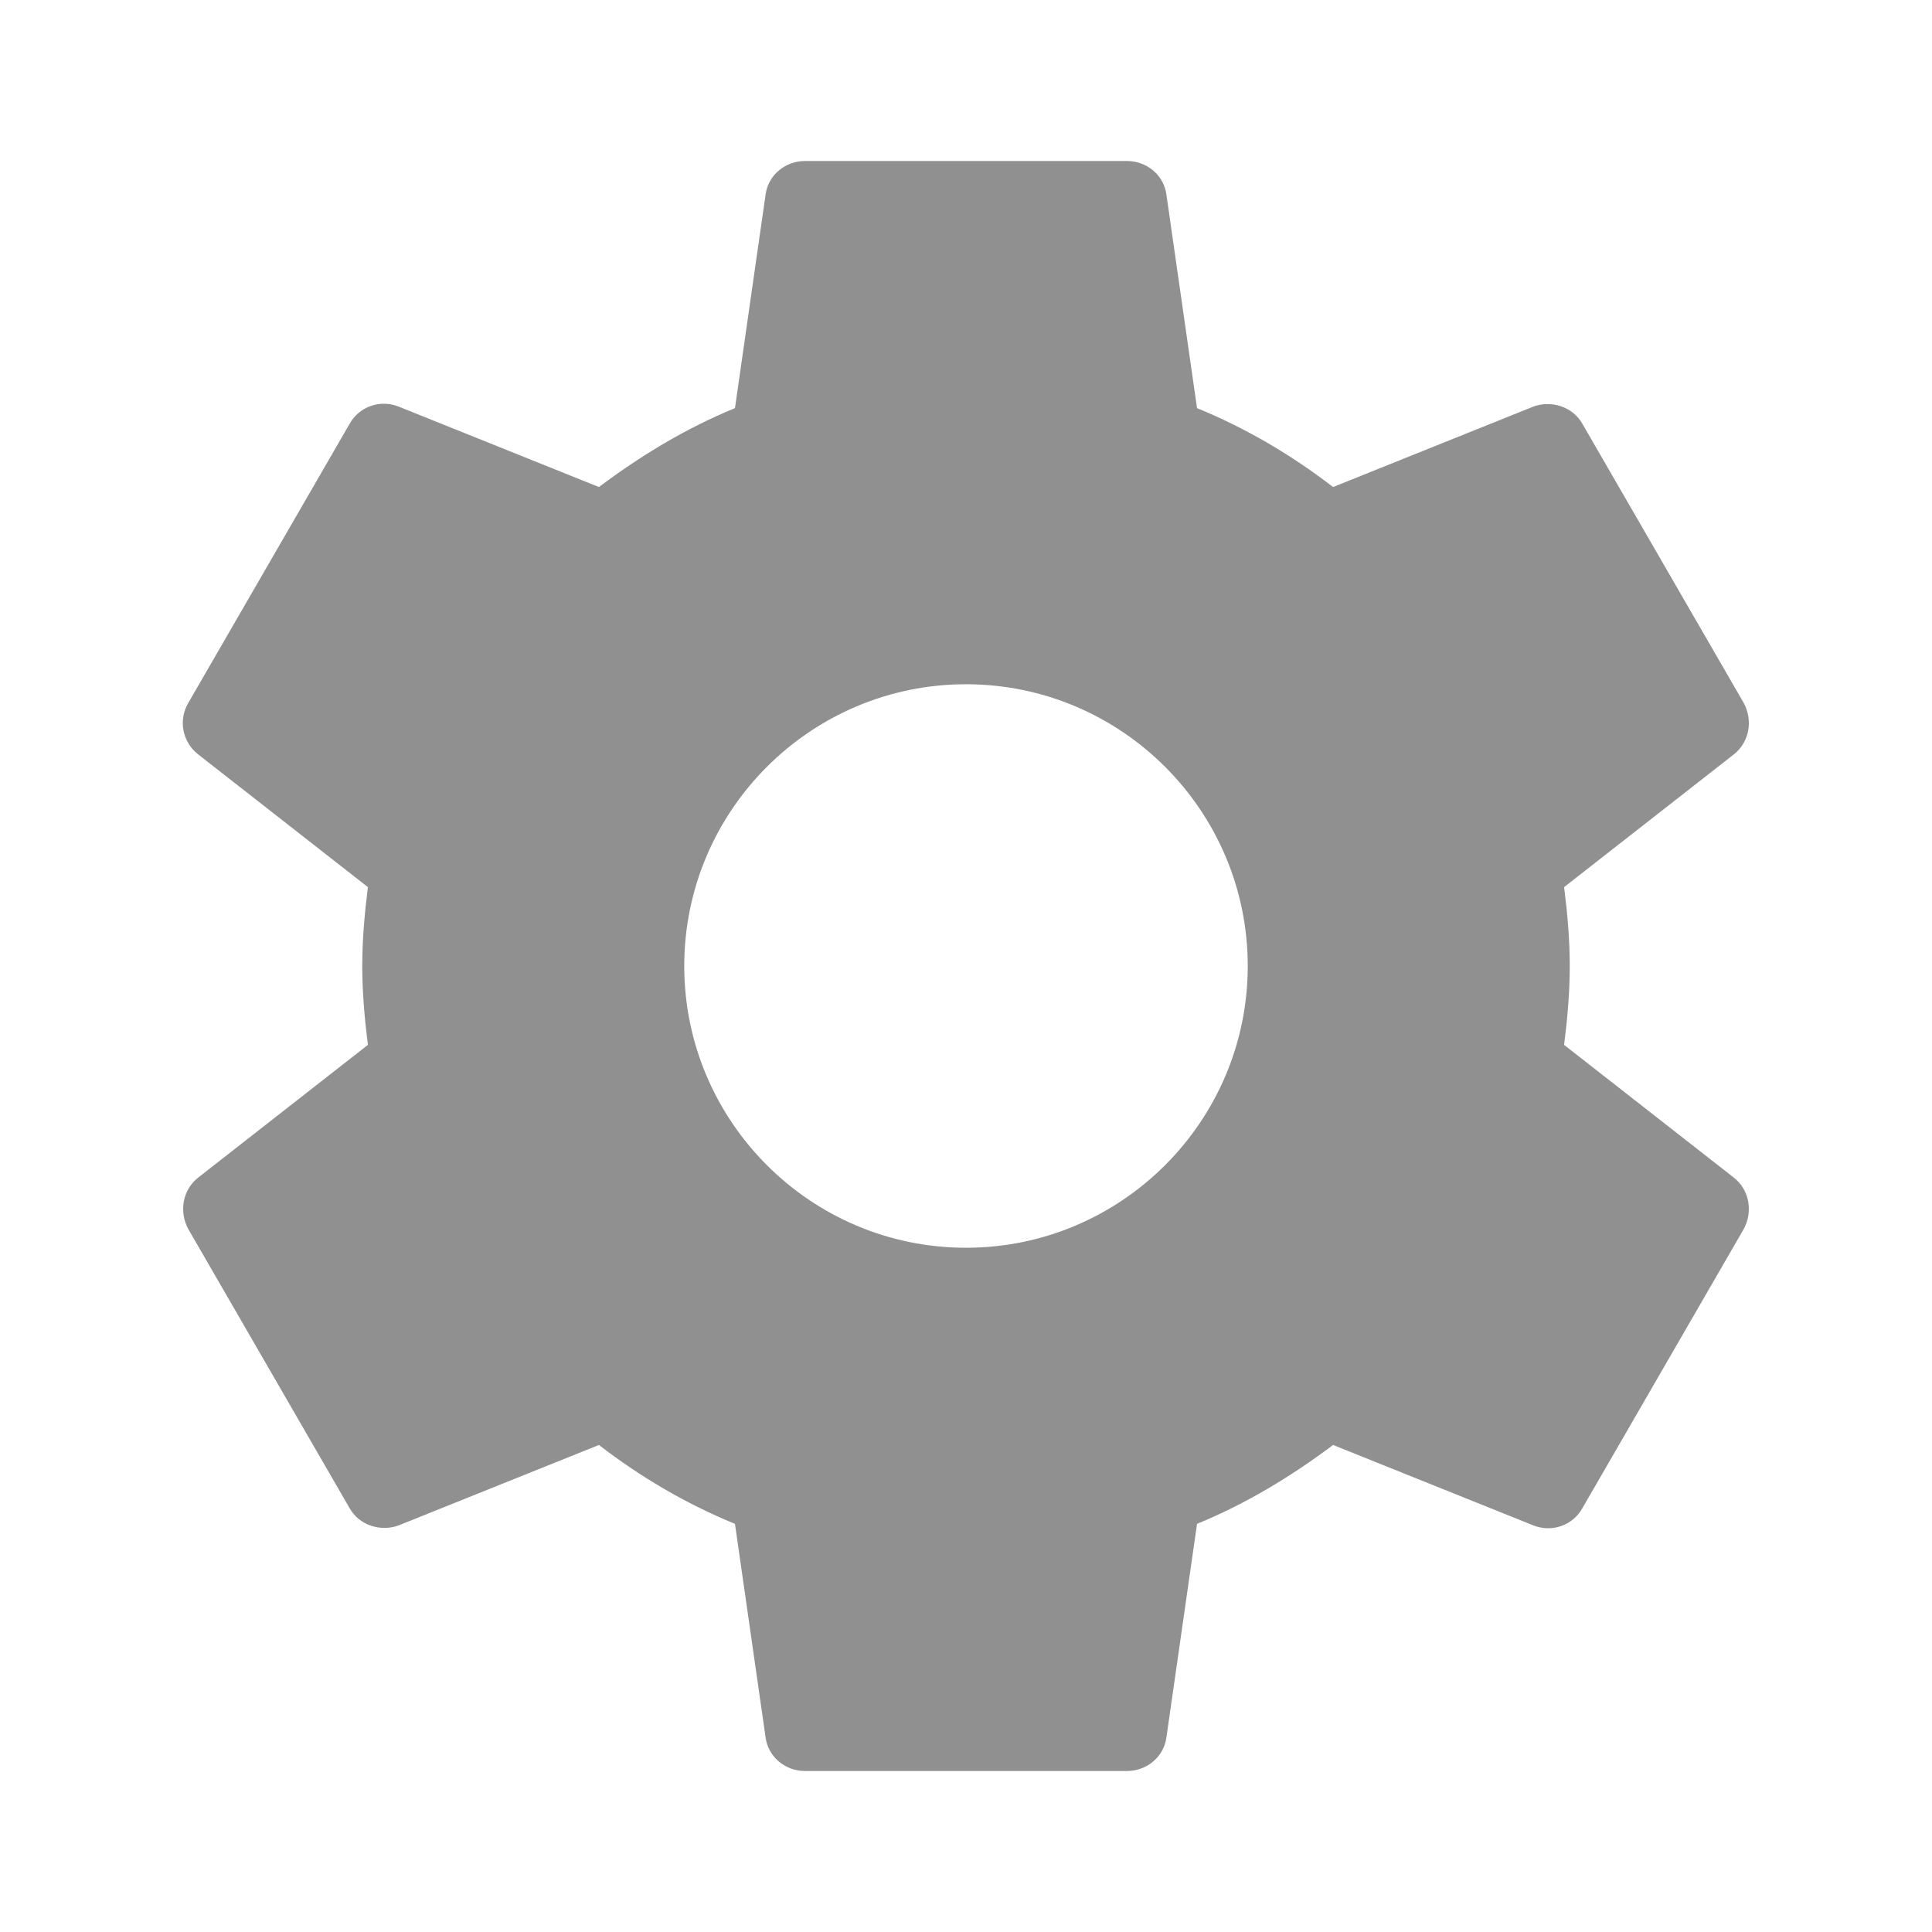
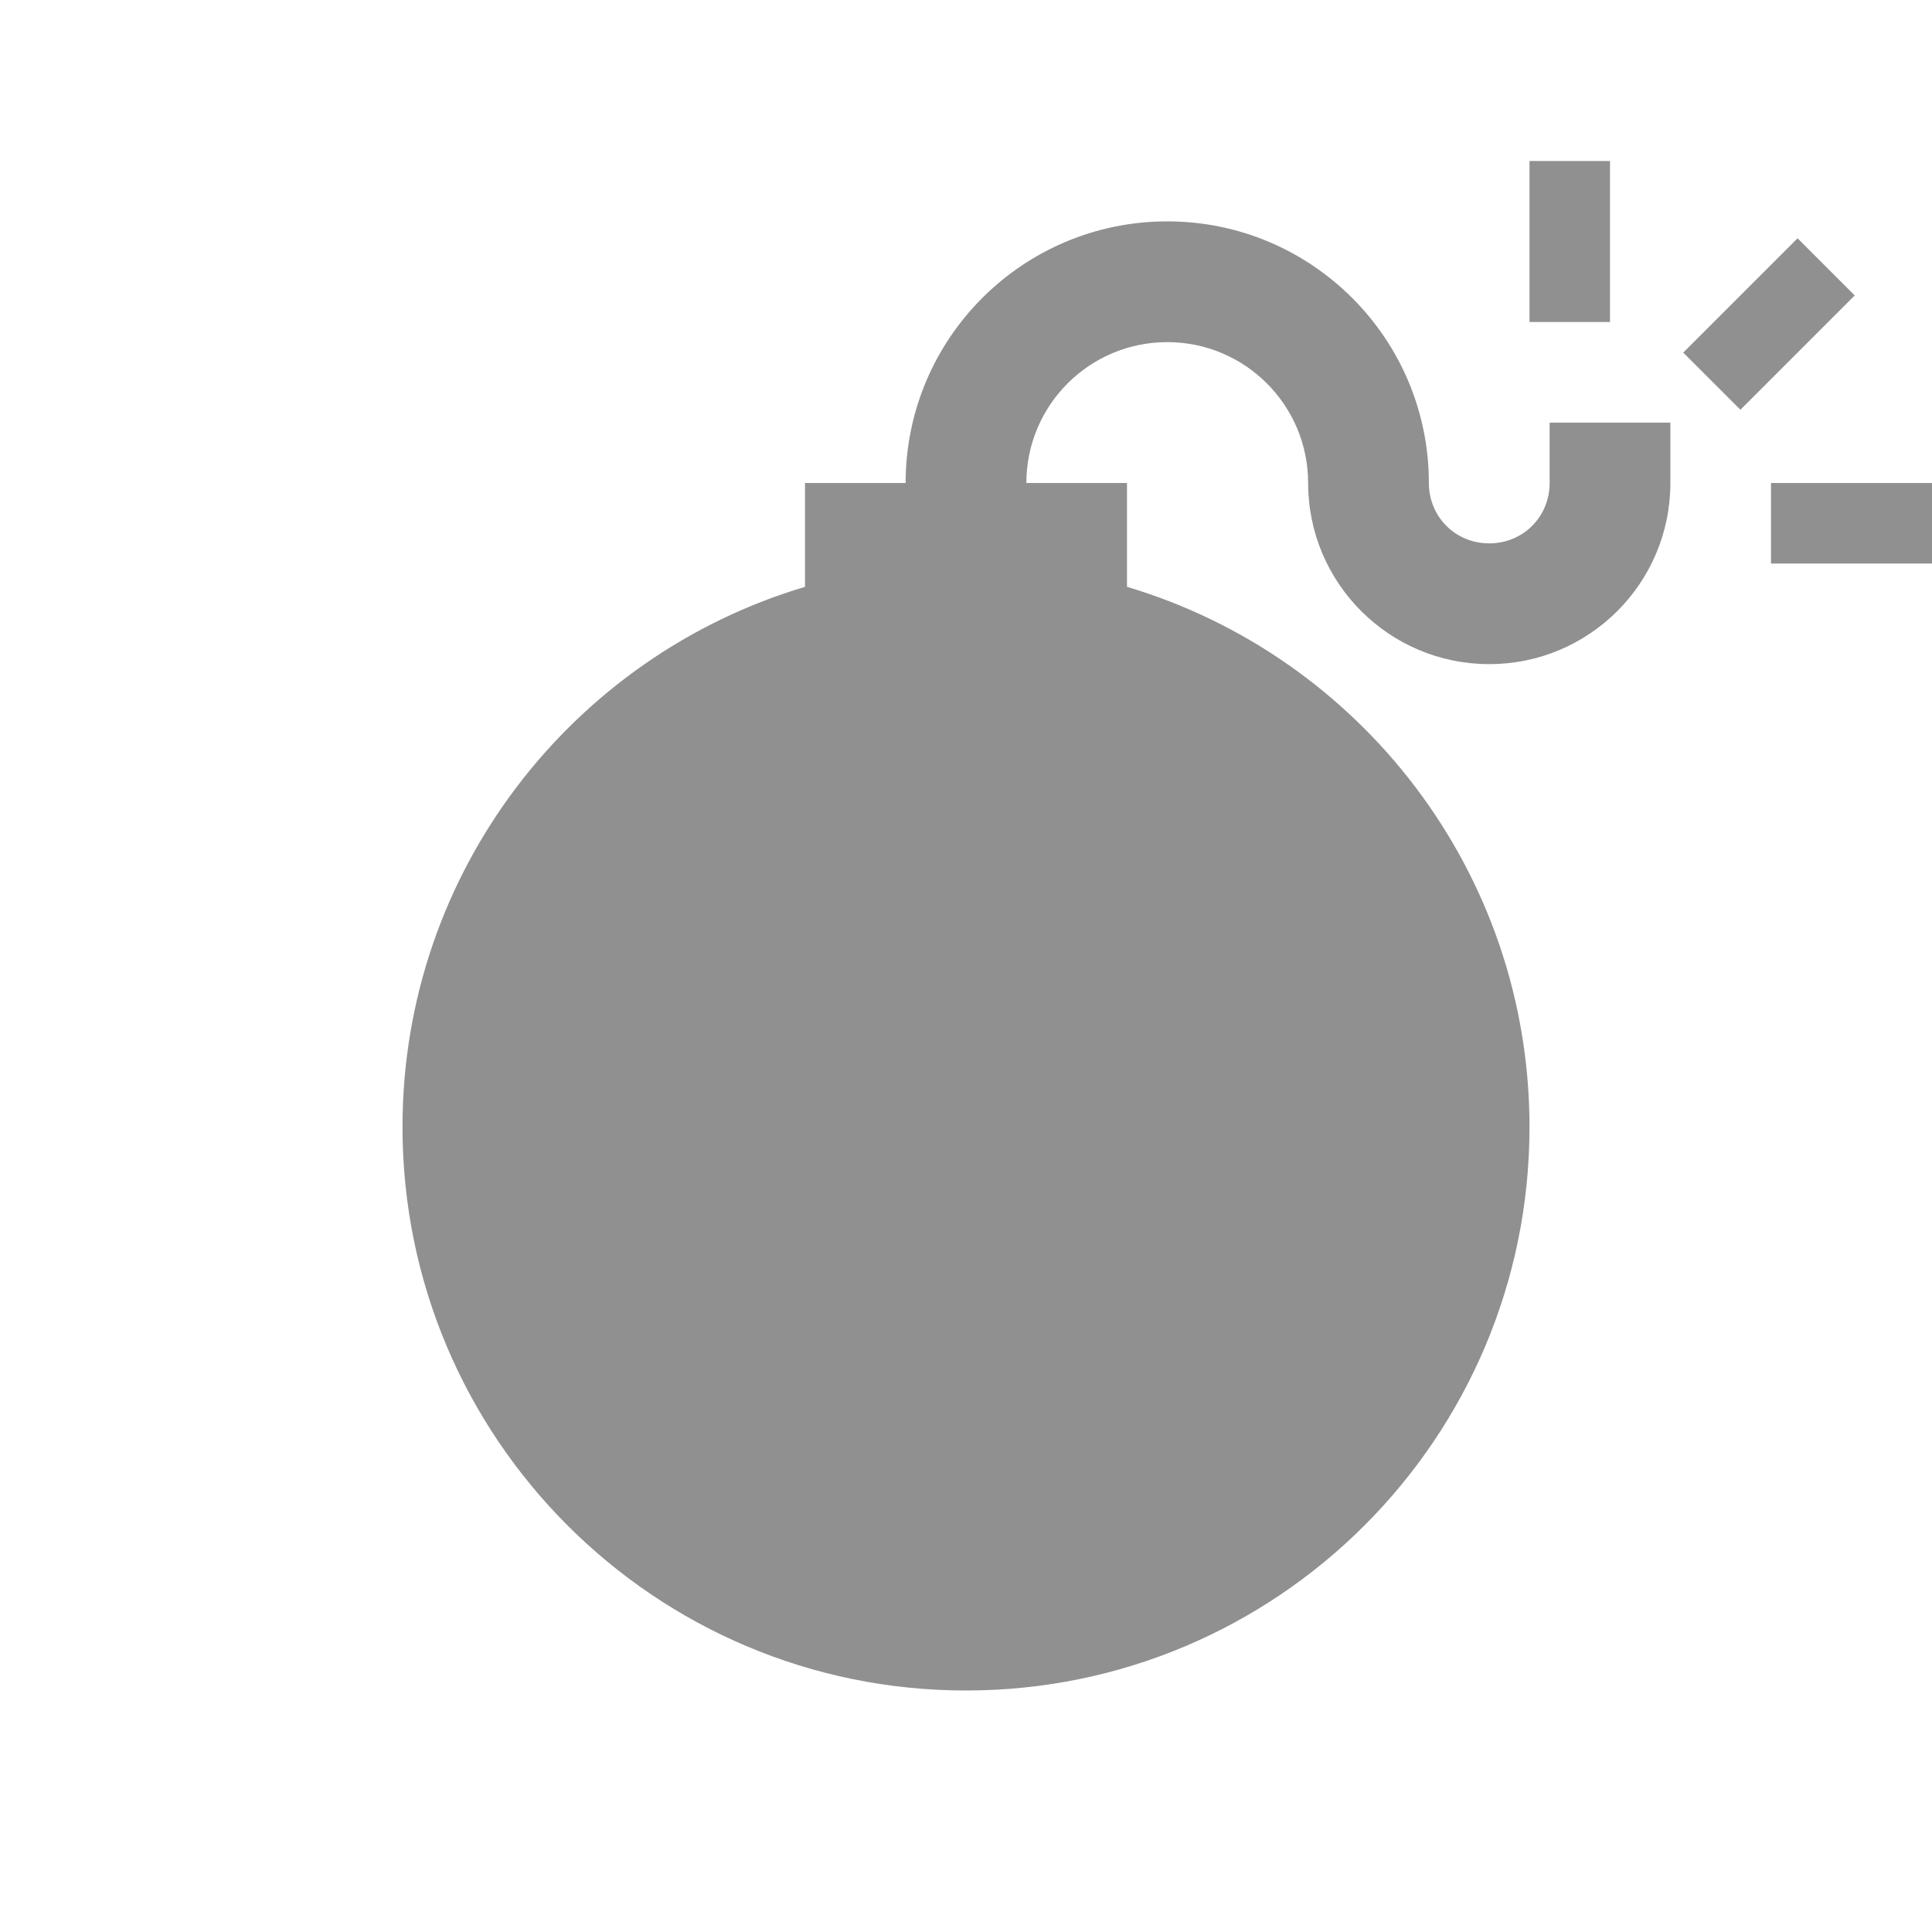
- <svg xmlns="http://www.w3.org/2000/svg" height="24" viewBox="0 0 24 24" width="24">
-   <path fill="#909090" d="M19.43 12.98c.04-.32.07-.64.07-.98s-.03-.66-.07-.98l2.11-1.65c.19-.15.24-.42.12-.64l-2-3.46c-.12-.22-.39-.3-.61-.22l-2.49 1c-.52-.4-1.08-.73-1.69-.98l-.38-2.65C14.46 2.18 14.25 2 14 2h-4c-.25 0-.46.18-.49.42l-.38 2.65c-.61.25-1.17.59-1.69.98l-2.49-1c-.23-.09-.49 0-.61.22l-2 3.46c-.13.22-.07.49.12.64l2.11 1.65c-.04.32-.07.65-.07.98s.03.66.07.98l-2.11 1.65c-.19.15-.24.42-.12.64l2 3.46c.12.22.39.3.61.22l2.49-1c.52.4 1.08.73 1.69.98l.38 2.65c.03.24.24.42.49.42h4c.25 0 .46-.18.49-.42l.38-2.65c.61-.25 1.17-.59 1.69-.98l2.49 1c.23.09.49 0 .61-.22l2-3.46c.12-.22.07-.49-.12-.64l-2.11-1.65zM12 15.5c-1.93 0-3.5-1.57-3.5-3.5s1.57-3.5 3.5-3.5 3.5 1.57 3.5 3.5-1.57 3.5-3.5 3.5z" />
+ <svg xmlns="http://www.w3.org/2000/svg" version="1.1" id="mdi-bomb" width="24" height="24" viewBox="0 0 24 24">
+   <path fill="#909090" d="M11.25,6A3.25,3.25 0 0,1 14.5,2.75A3.25,3.25 0 0,1 17.75,6C17.75,6.42 18.08,6.75 18.5,6.75C18.92,6.75 19.25,6.42 19.25,6V5.25H20.75V6A2.25,2.25 0 0,1 18.5,8.25A2.25,2.25 0 0,1 16.25,6A1.75,1.75 0 0,0 14.5,4.25A1.75,1.75 0 0,0 12.75,6H14V7.29C16.89,8.15 19,10.83 19,14A7,7 0 0,1 12,21A7,7 0 0,1 5,14C5,10.83 7.11,8.15 10,7.29V6H11.25M22,6H24V7H22V6M19,4V2H20V4H19M20.91,4.38L22.33,2.96L23.04,3.67L21.62,5.09L20.91,4.38Z" />
</svg>
